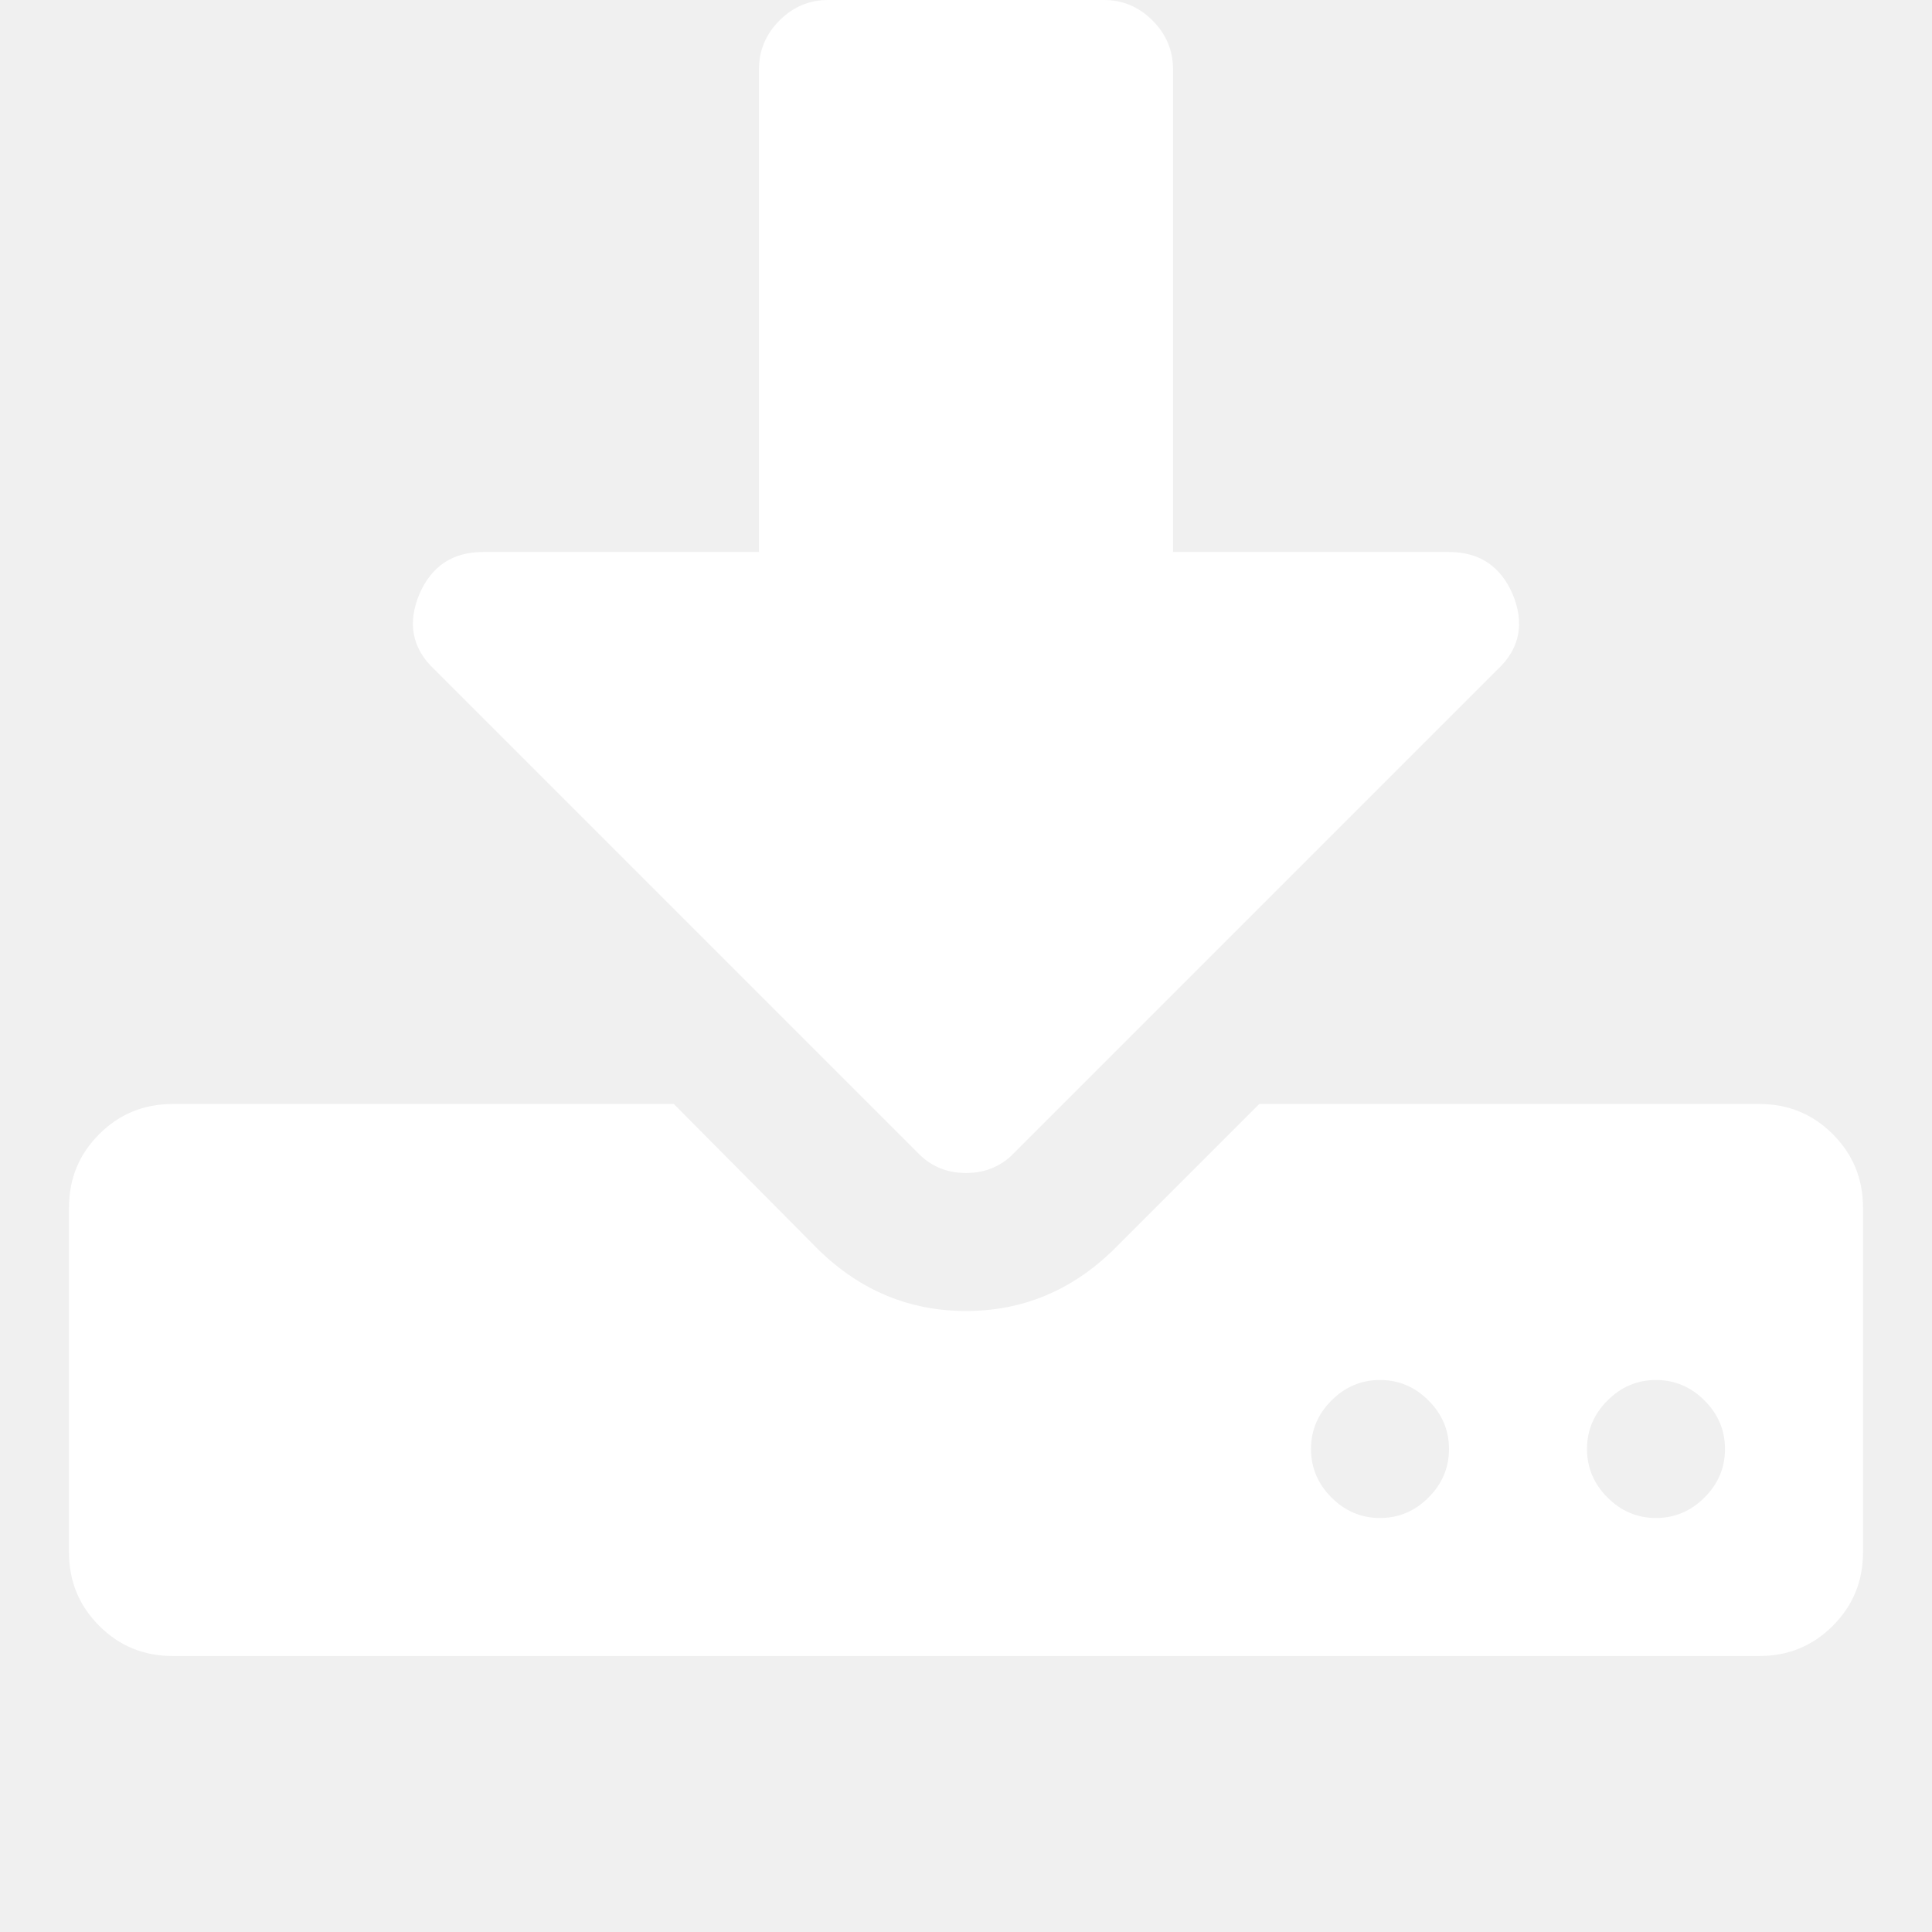
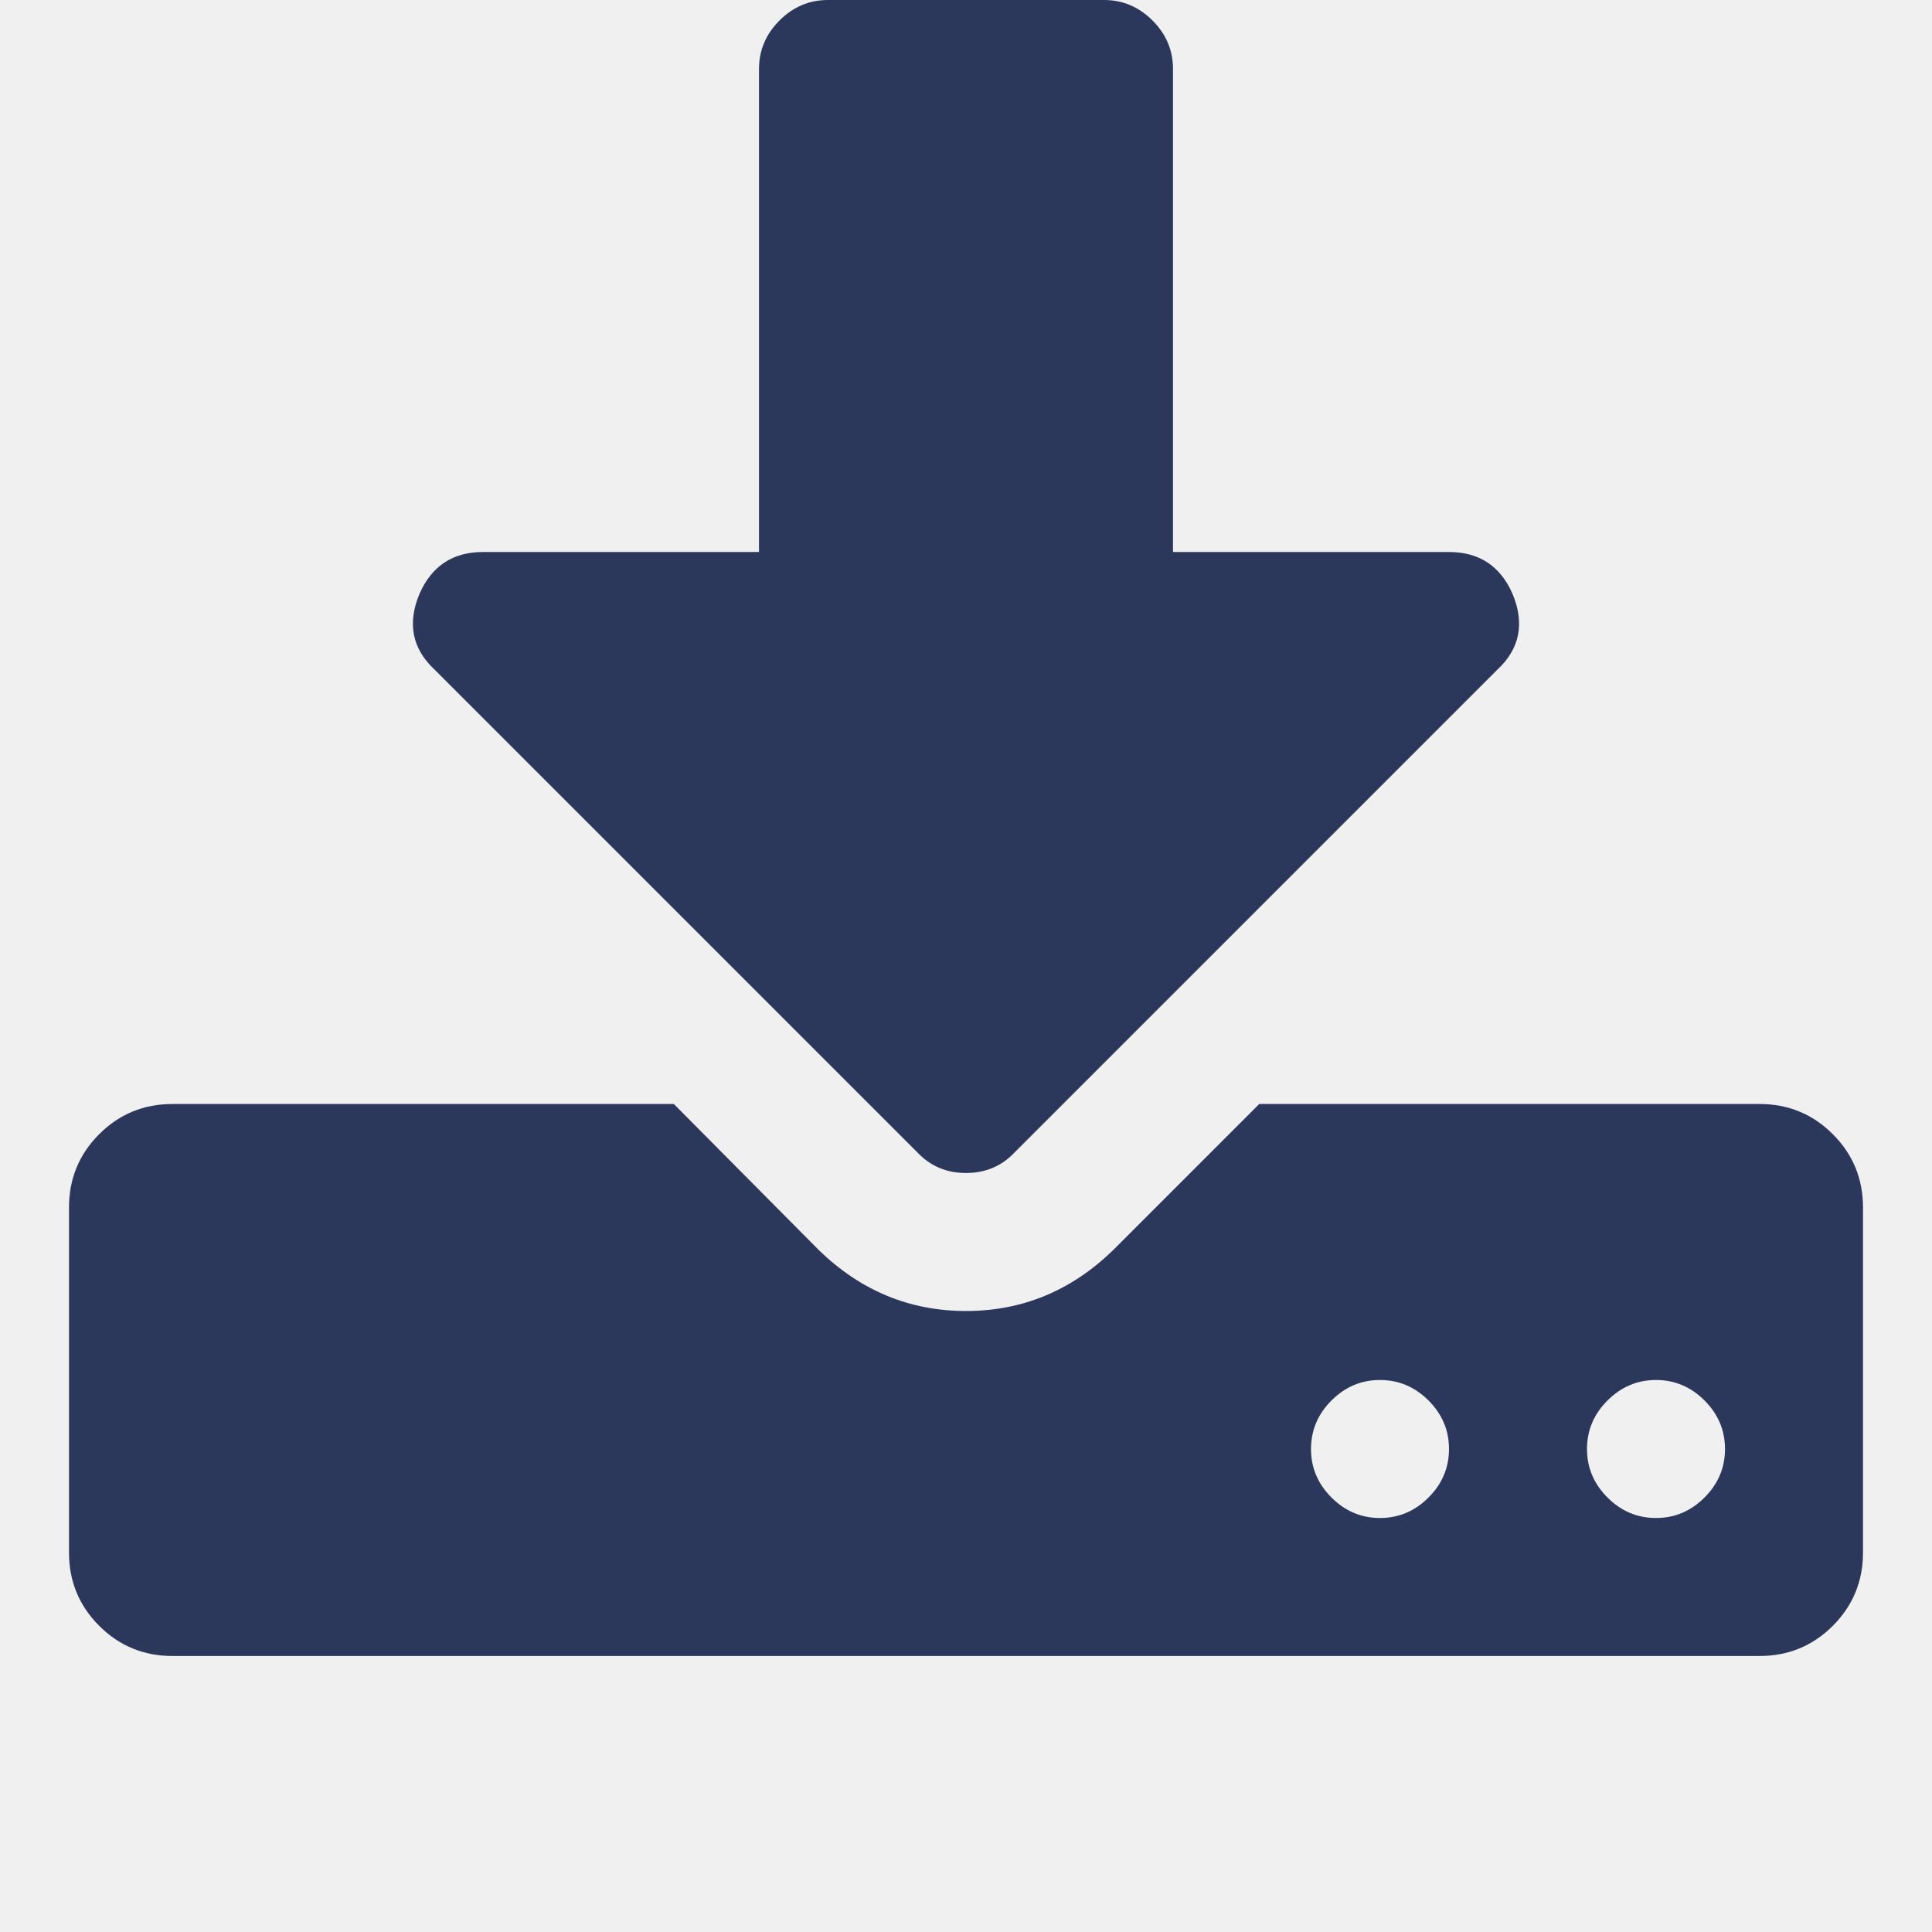
<svg xmlns="http://www.w3.org/2000/svg" width="288" height="288" viewBox="0 0 288 288" fill="none">
-   <path d="M216 216C216 213.214 214.982 210.804 212.946 208.768C210.911 206.732 208.5 205.714 205.714 205.714C202.928 205.714 200.518 206.732 198.482 208.768C196.446 210.804 195.428 213.214 195.428 216C195.428 218.786 196.446 221.196 198.482 223.232C200.518 225.268 202.928 226.286 205.714 226.286C208.5 226.286 210.911 225.268 212.946 223.232C214.982 221.196 216 218.786 216 216ZM257.143 216C257.143 213.214 256.125 210.804 254.089 208.768C252.053 206.732 249.643 205.714 246.857 205.714C244.071 205.714 241.661 206.732 239.625 208.768C237.589 210.804 236.571 213.214 236.571 216C236.571 218.786 237.589 221.196 239.625 223.232C241.661 225.268 244.071 226.286 246.857 226.286C249.643 226.286 252.053 225.268 254.089 223.232C256.125 221.196 257.143 218.786 257.143 216ZM277.714 180V231.429C277.714 235.714 276.214 239.357 273.214 242.357C270.214 245.357 266.571 246.857 262.286 246.857H25.714C21.428 246.857 17.786 245.357 14.786 242.357C11.786 239.357 10.286 235.714 10.286 231.429V180C10.286 175.714 11.786 172.071 14.786 169.071C17.786 166.071 21.428 164.571 25.714 164.571H100.446L122.143 186.429C128.357 192.429 135.643 195.429 144 195.429C152.357 195.429 159.643 192.429 165.857 186.429L187.714 164.571H262.286C266.571 164.571 270.214 166.071 273.214 169.071C276.214 172.071 277.714 175.714 277.714 180ZM225.482 88.554C227.303 92.946 226.553 96.696 223.232 99.804L151.232 171.804C149.303 173.839 146.893 174.857 144 174.857C141.107 174.857 138.696 173.839 136.768 171.804L64.768 99.804C61.446 96.696 60.696 92.946 62.518 88.554C64.339 84.375 67.5 82.286 72 82.286H113.143V10.286C113.143 7.5 114.161 5.089 116.196 3.054C118.232 1.018 120.643 0 123.429 0H164.571C167.357 0 169.768 1.018 171.803 3.054C173.839 5.089 174.857 7.5 174.857 10.286V82.286H216C220.5 82.286 223.661 84.375 225.482 88.554Z" fill="white" />
+   <path d="M216 216C216 213.214 214.982 210.804 212.946 208.768C210.911 206.732 208.5 205.714 205.714 205.714C202.928 205.714 200.518 206.732 198.482 208.768C196.446 210.804 195.428 213.214 195.428 216C195.428 218.786 196.446 221.196 198.482 223.232C200.518 225.268 202.928 226.286 205.714 226.286C208.5 226.286 210.911 225.268 212.946 223.232C214.982 221.196 216 218.786 216 216ZM257.143 216C257.143 213.214 256.125 210.804 254.089 208.768C252.053 206.732 249.643 205.714 246.857 205.714C244.071 205.714 241.661 206.732 239.625 208.768C237.589 210.804 236.571 213.214 236.571 216C236.571 218.786 237.589 221.196 239.625 223.232C241.661 225.268 244.071 226.286 246.857 226.286C249.643 226.286 252.053 225.268 254.089 223.232C256.125 221.196 257.143 218.786 257.143 216ZM277.714 180V231.429C277.714 235.714 276.214 239.357 273.214 242.357C270.214 245.357 266.571 246.857 262.286 246.857H25.714C21.428 246.857 17.786 245.357 14.786 242.357C11.786 239.357 10.286 235.714 10.286 231.429V180C10.286 175.714 11.786 172.071 14.786 169.071C17.786 166.071 21.428 164.571 25.714 164.571H100.446L122.143 186.429C128.357 192.429 135.643 195.429 144 195.429C152.357 195.429 159.643 192.429 165.857 186.429L187.714 164.571H262.286C266.571 164.571 270.214 166.071 273.214 169.071C276.214 172.071 277.714 175.714 277.714 180ZM225.482 88.554C227.303 92.946 226.553 96.696 223.232 99.804L151.232 171.804C149.303 173.839 146.893 174.857 144 174.857C141.107 174.857 138.696 173.839 136.768 171.804L64.768 99.804C61.446 96.696 60.696 92.946 62.518 88.554C64.339 84.375 67.5 82.286 72 82.286H113.143V10.286C113.143 7.5 114.161 5.089 116.196 3.054C118.232 1.018 120.643 0 123.429 0H164.571C167.357 0 169.768 1.018 171.803 3.054C173.839 5.089 174.857 7.5 174.857 10.286V82.286H216C220.5 82.286 223.661 84.375 225.482 88.554Z" fill="#2c385b" />
</svg>
